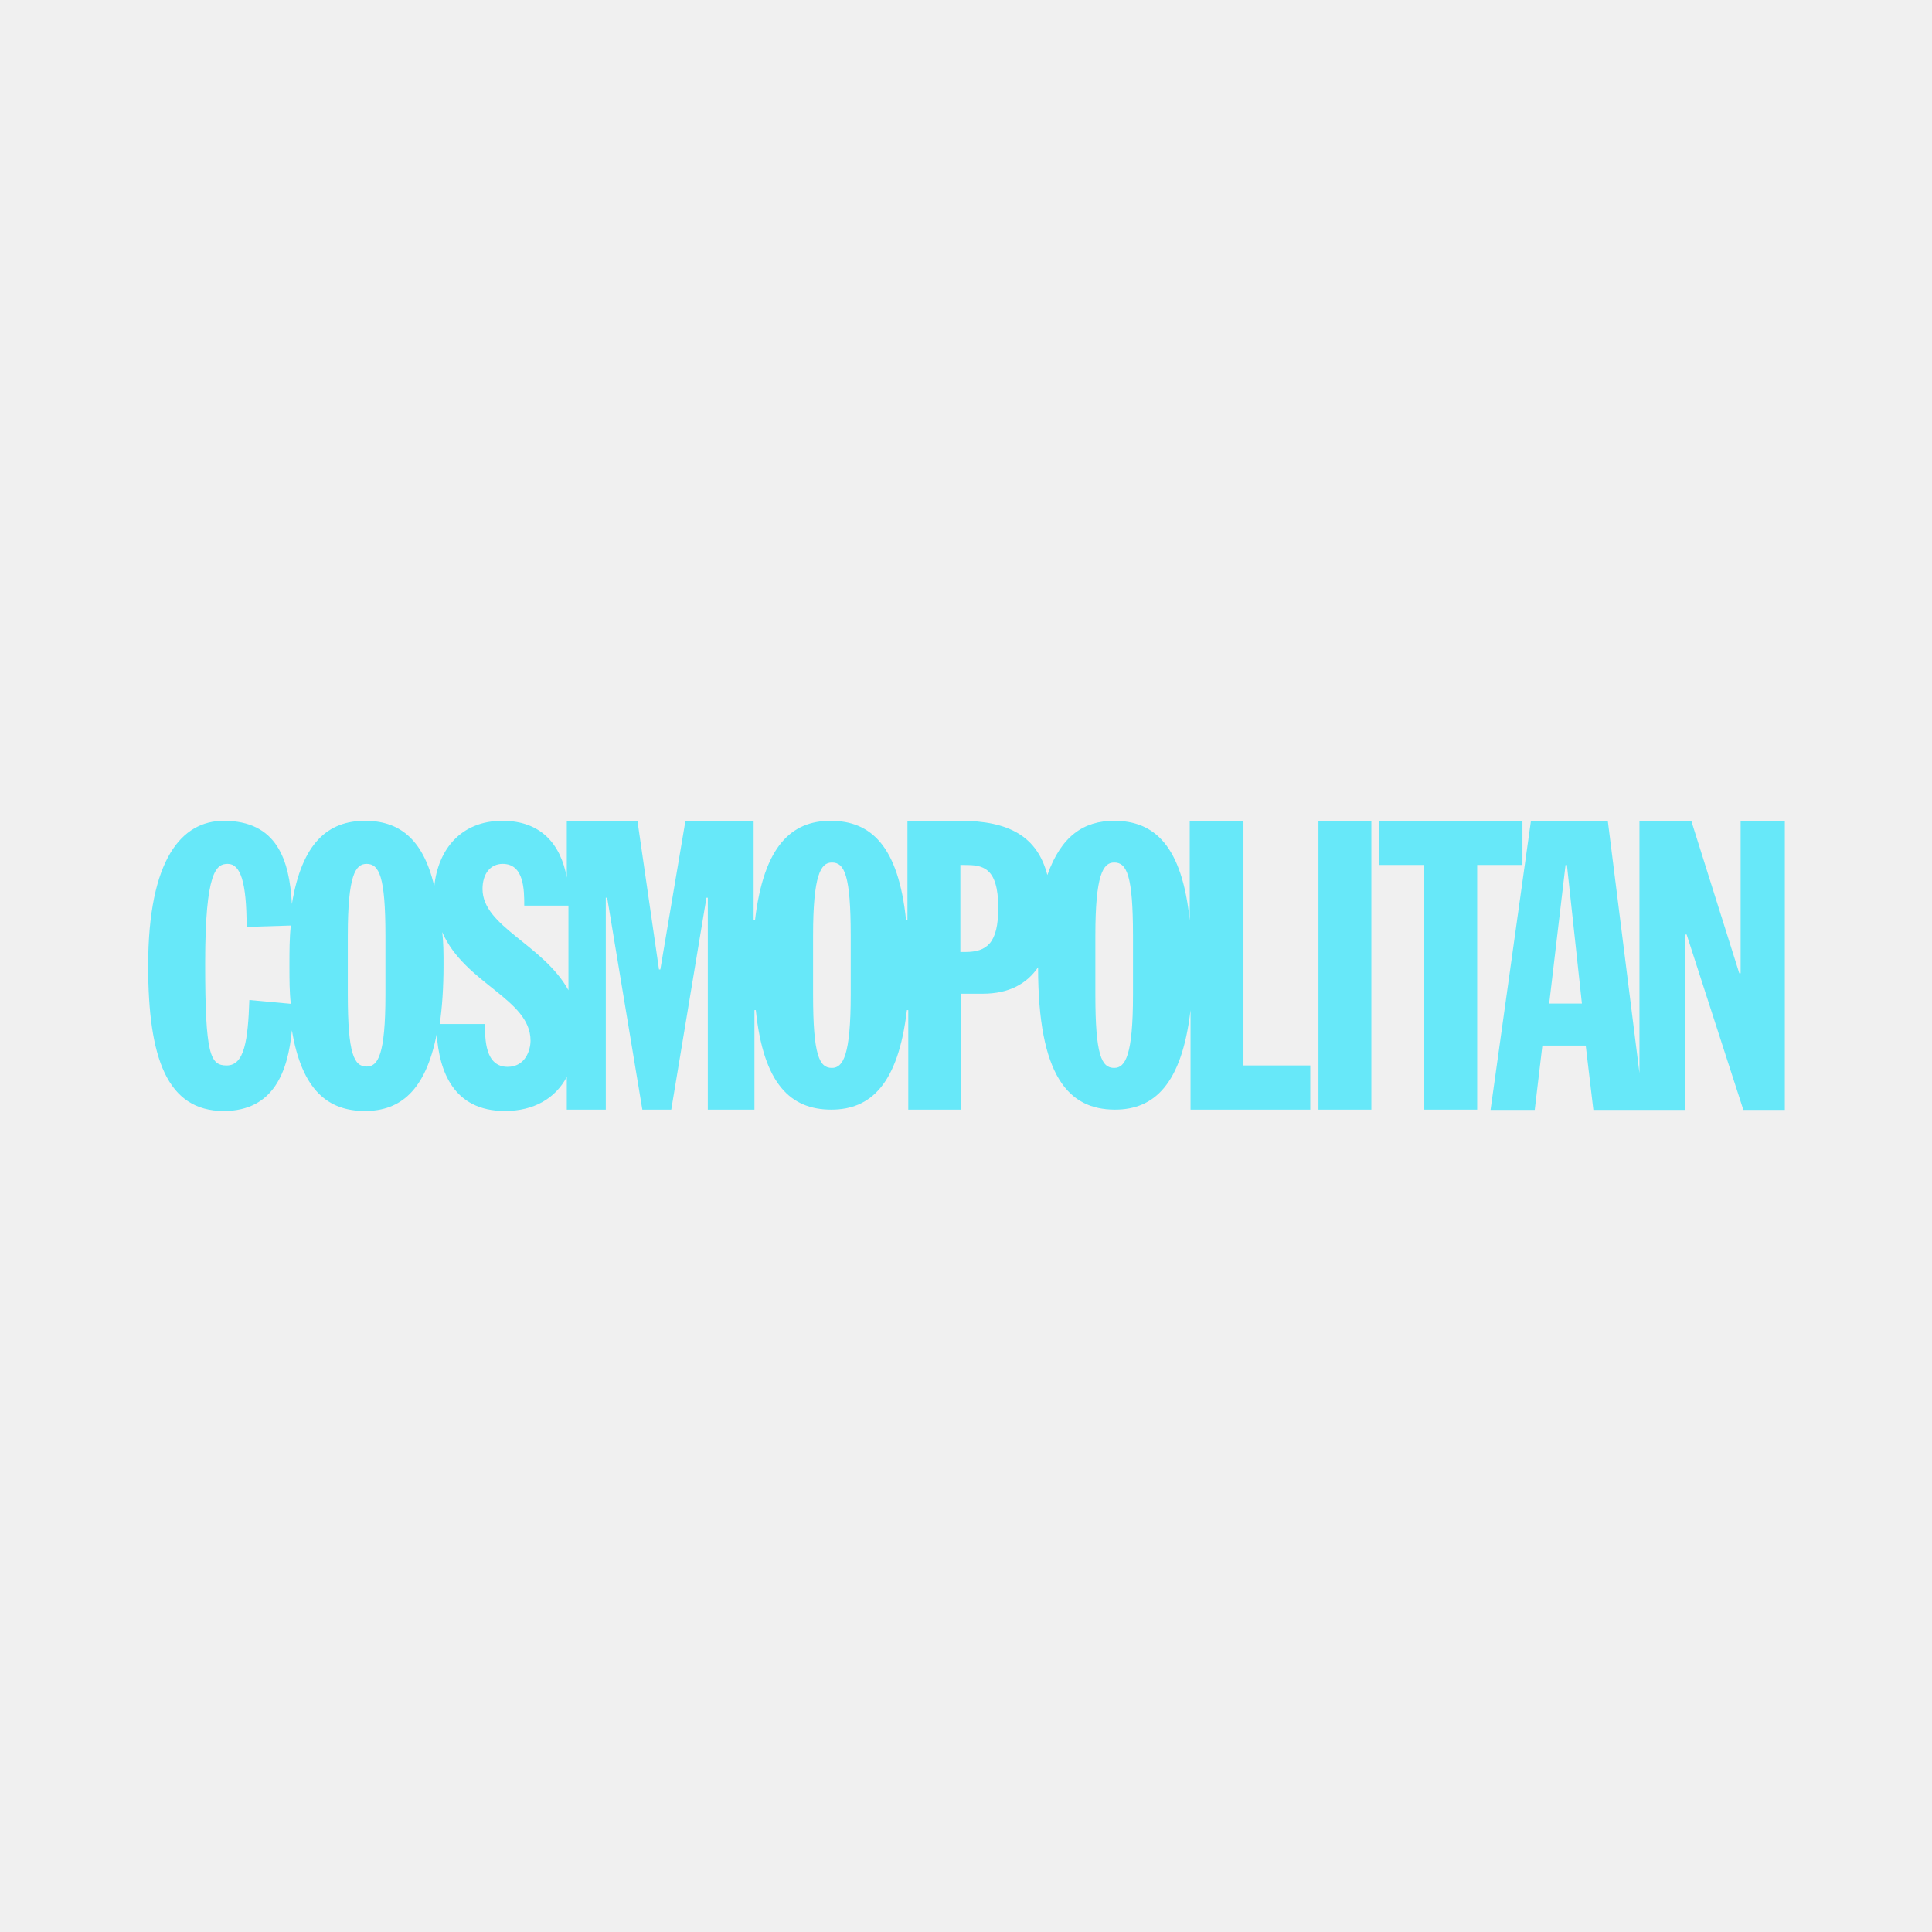
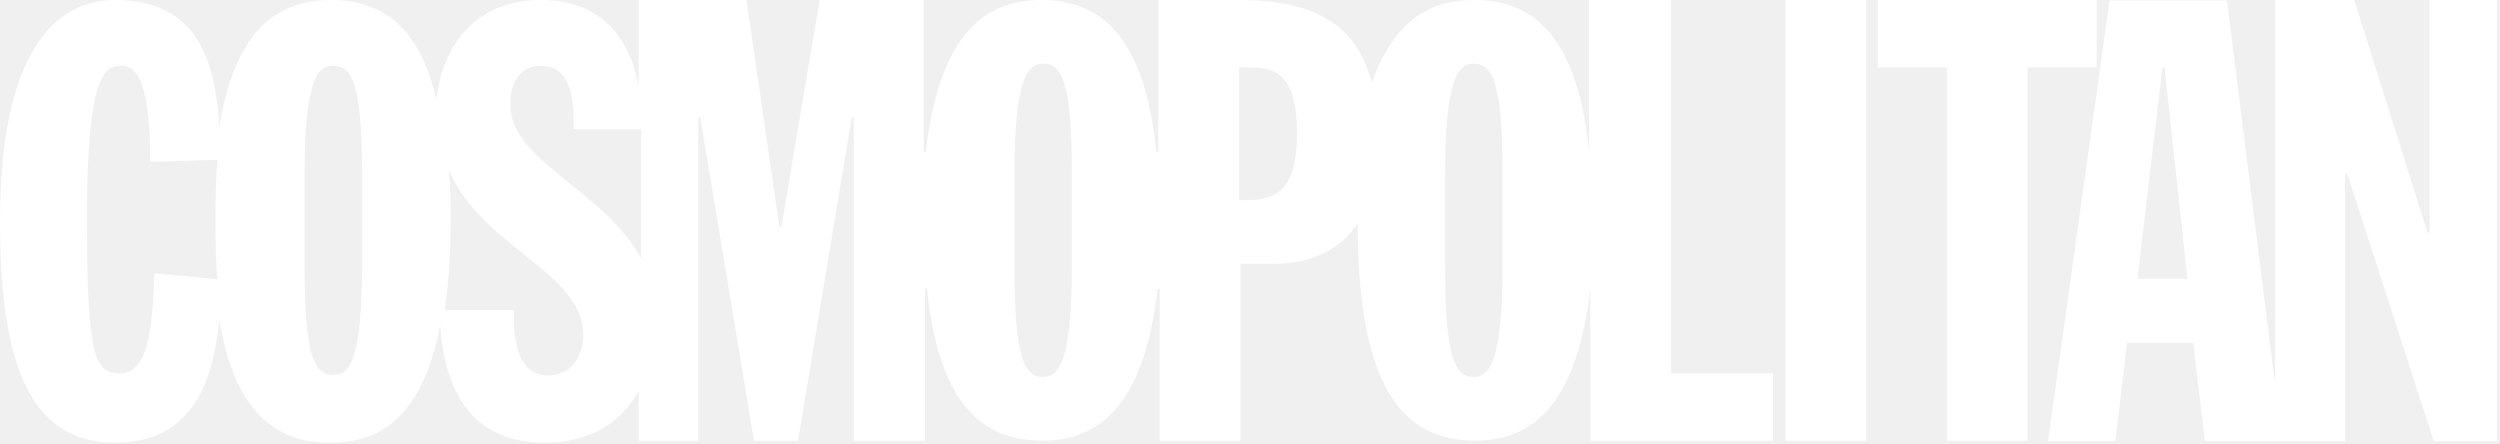
- <svg xmlns="http://www.w3.org/2000/svg" width="652" height="652" viewBox="0 0 652 652" fill="none">
-   <path d="M419.356 277H401.5V310.595C398.923 285.468 389.627 277 376.005 277C365.789 277 358.15 282.062 353.455 295.316C350.05 282.154 340.294 277 324.095 277H306.239V310.595H305.779C303.202 285.468 293.906 277 280.284 277C267.122 277 257.734 285.468 254.789 310.595H254.329V277H231.319L222.851 327.162H222.391L215.12 277H191.281V296.144C189.164 284.639 182.353 277 169.56 277C155.478 277 147.838 286.756 146.55 299.09C142.684 282.522 134.216 277 123.172 277C110.838 277 101.91 284.271 98.505 305.072C97.677 290.162 93.443 277 75.495 277C61.413 277 50 289.794 50 325.965C50 356.983 56.351 374.93 75.495 374.93C92.522 374.93 97.216 361.309 98.505 347.687C101.91 368.119 110.838 374.93 123.172 374.93C135.045 374.93 143.605 368.119 147.378 348.975C148.207 361.309 152.901 374.93 170.388 374.93C180.144 374.93 187.416 370.697 191.281 363.425V374.47H204.443V302.955H204.903L216.776 374.47H226.532L238.406 302.955H238.866V374.47H254.605V340.876H255.065C257.642 366.003 266.938 374.47 280.56 374.47C293.722 374.47 303.11 366.003 306.055 340.876H306.515V374.47H324.371V335.353H331.642C340.57 335.353 346.552 331.948 350.326 326.425C350.326 363.057 360.543 374.47 376.281 374.47C389.443 374.47 398.831 366.003 401.776 340.876V374.47H442.182V359.56H419.632V277H419.356ZM84.147 337.47C83.687 351.092 82.49 359.56 76.507 359.56C70.985 359.56 69.236 356.154 69.236 325.137C69.236 293.659 73.102 291.542 76.876 291.542C81.109 291.542 83.226 297.525 83.226 312.804L98.137 312.343C97.677 316.577 97.677 320.811 97.677 325.965C97.677 330.659 97.677 334.893 98.137 338.759L84.147 337.47ZM130.075 335.721C130.075 356.154 127.498 359.928 123.724 359.928C119.49 359.928 117.373 355.694 117.373 335.721V315.749C117.373 295.316 119.95 291.542 123.724 291.542C127.958 291.542 130.075 295.776 130.075 315.749V335.721ZM171.309 360.02C163.669 360.02 163.669 350.632 163.669 345.57H148.391C149.219 340.047 149.679 333.236 149.679 325.597C149.679 321.731 149.679 317.958 149.219 314.552C156.858 332.04 179.04 337.102 179.04 351.184C179.04 354.406 177.291 360.02 171.309 360.02ZM162.841 300.01C162.841 294.948 165.418 291.542 169.652 291.542C176.923 291.542 176.923 300.47 176.923 305.624H191.833V334.157C183.274 318.694 162.841 312.711 162.841 300.01ZM287.095 335.721C287.095 356.154 284.518 360.388 280.744 360.388C276.51 360.388 274.393 356.154 274.393 335.721V315.749C274.393 295.316 276.97 291.082 280.744 291.082C284.978 291.082 287.095 295.316 287.095 315.749V335.721ZM325.751 321.271H324.095V291.91H325.383C331.366 291.91 336.888 292.371 336.888 306.361C336.888 318.326 333.023 321.271 325.751 321.271ZM382.356 335.721C382.356 356.154 379.779 360.388 376.005 360.388C371.771 360.388 369.654 356.154 369.654 335.721V315.749C369.654 295.316 372.232 291.082 376.005 291.082C380.239 291.082 382.356 295.316 382.356 315.749V335.721ZM444.943 277H462.799V374.47H444.943V277ZM513.881 277H465.376V291.91H480.655V374.47H498.51V291.91H513.789V277M587.421 277V328.45H586.961L570.762 277H553.274V362.137L542.597 277.092H516.642L503.02 374.562H517.931L520.508 352.841H535.142L537.719 374.562H568.737V315.381H569.197L588.341 374.562H602.331V277H587.421ZM522.809 338.667L528.331 291.91H528.791L533.854 338.667H522.809Z" fill="#67E8F9" />
+ <svg xmlns="http://www.w3.org/2000/svg" width="553" height="98" viewBox="0 0 553 98" fill="none">
+   <path d="M369.356 0H351.5V33.595C348.923 8.468 339.627 0 326.005 0C315.789 0 308.15 5.062 303.455 18.316C300.05 5.154 290.294 0 274.095 0H256.239V33.595H255.779C253.202 8.468 243.906 0 230.284 0C217.122 0 207.734 8.468 204.789 33.595H204.329V0H181.319L172.851 50.162H172.391L165.12 0H141.281V19.144C139.164 7.639 132.353 0 119.56 0C105.478 0 97.838 9.756 96.55 22.09C92.684 5.522 84.216 0 73.172 0C60.838 0 51.91 7.271 48.505 28.072C47.677 13.162 43.443 0 25.495 0C11.413 0 0 12.794 0 48.965C0 79.983 6.351 97.93 25.495 97.93C42.522 97.93 47.216 84.308 48.505 70.687C51.91 91.12 60.838 97.93 73.172 97.93C85.045 97.93 93.605 91.12 97.378 71.975C98.207 84.308 102.901 97.93 120.388 97.93C130.144 97.93 137.416 93.697 141.281 86.425V97.47H154.443V25.955H154.903L166.776 97.47H176.532L188.406 25.955H188.866V97.47H204.605V63.876H205.065C207.642 89.002 216.938 97.47 230.56 97.47C243.722 97.47 253.11 89.002 256.055 63.876H256.515V97.47H274.371V58.353H281.642C290.57 58.353 296.552 54.948 300.326 49.425C300.326 86.057 310.543 97.47 326.281 97.47C339.443 97.47 348.831 89.002 351.776 63.876V97.47H392.182V82.56H369.632V0H369.356ZM34.147 60.47C33.687 74.092 32.49 82.56 26.508 82.56C20.985 82.56 19.236 79.154 19.236 48.137C19.236 16.659 23.102 14.542 26.876 14.542C31.11 14.542 33.226 20.525 33.226 35.803L48.137 35.343C47.677 39.577 47.677 43.811 47.677 48.965C47.677 53.659 47.677 57.893 48.137 61.759L34.147 60.47ZM80.075 58.721C80.075 79.154 77.498 82.928 73.724 82.928C69.49 82.928 67.373 78.694 67.373 58.721V38.749C67.373 18.316 69.95 14.542 73.724 14.542C77.958 14.542 80.075 18.776 80.075 38.749V58.721ZM121.309 83.02C113.669 83.02 113.669 73.632 113.669 68.57H98.391C99.219 63.047 99.679 56.236 99.679 48.597C99.679 44.731 99.679 40.958 99.219 37.552C106.858 55.04 129.04 60.102 129.04 74.184C129.04 77.406 127.291 83.02 121.309 83.02ZM112.841 23.01C112.841 17.948 115.418 14.542 119.652 14.542C126.923 14.542 126.923 23.47 126.923 28.624H141.833V57.157C133.274 41.694 112.841 35.712 112.841 23.01ZM237.095 58.721C237.095 79.154 234.518 83.388 230.744 83.388C226.51 83.388 224.393 79.154 224.393 58.721V38.749C224.393 18.316 226.97 14.082 230.744 14.082C234.978 14.082 237.095 18.316 237.095 38.749V58.721ZM275.751 44.271H274.095V14.911H275.383C281.366 14.911 286.888 15.371 286.888 29.361C286.888 41.326 283.023 44.271 275.751 44.271ZM332.356 58.721C332.356 79.154 329.779 83.388 326.005 83.388C321.771 83.388 319.654 79.154 319.654 58.721V38.749C319.654 18.316 322.232 14.082 326.005 14.082C330.239 14.082 332.356 18.316 332.356 38.749V58.721ZM394.943 0H412.799V97.47H394.943V0ZM463.881 0H415.376V14.911H430.655V97.47H448.51V14.911H463.789V0M537.421 0V51.45H536.961L520.762 0H503.274V85.137L492.597 0.092H466.642L453.02 97.562H467.931L470.508 75.841H485.142L487.719 97.562H518.737V38.381H519.197L538.341 97.562H552.331V0H537.421ZM472.809 61.667L478.331 14.911H478.791L483.854 61.667H472.809Z" fill="white" />
</svg>
